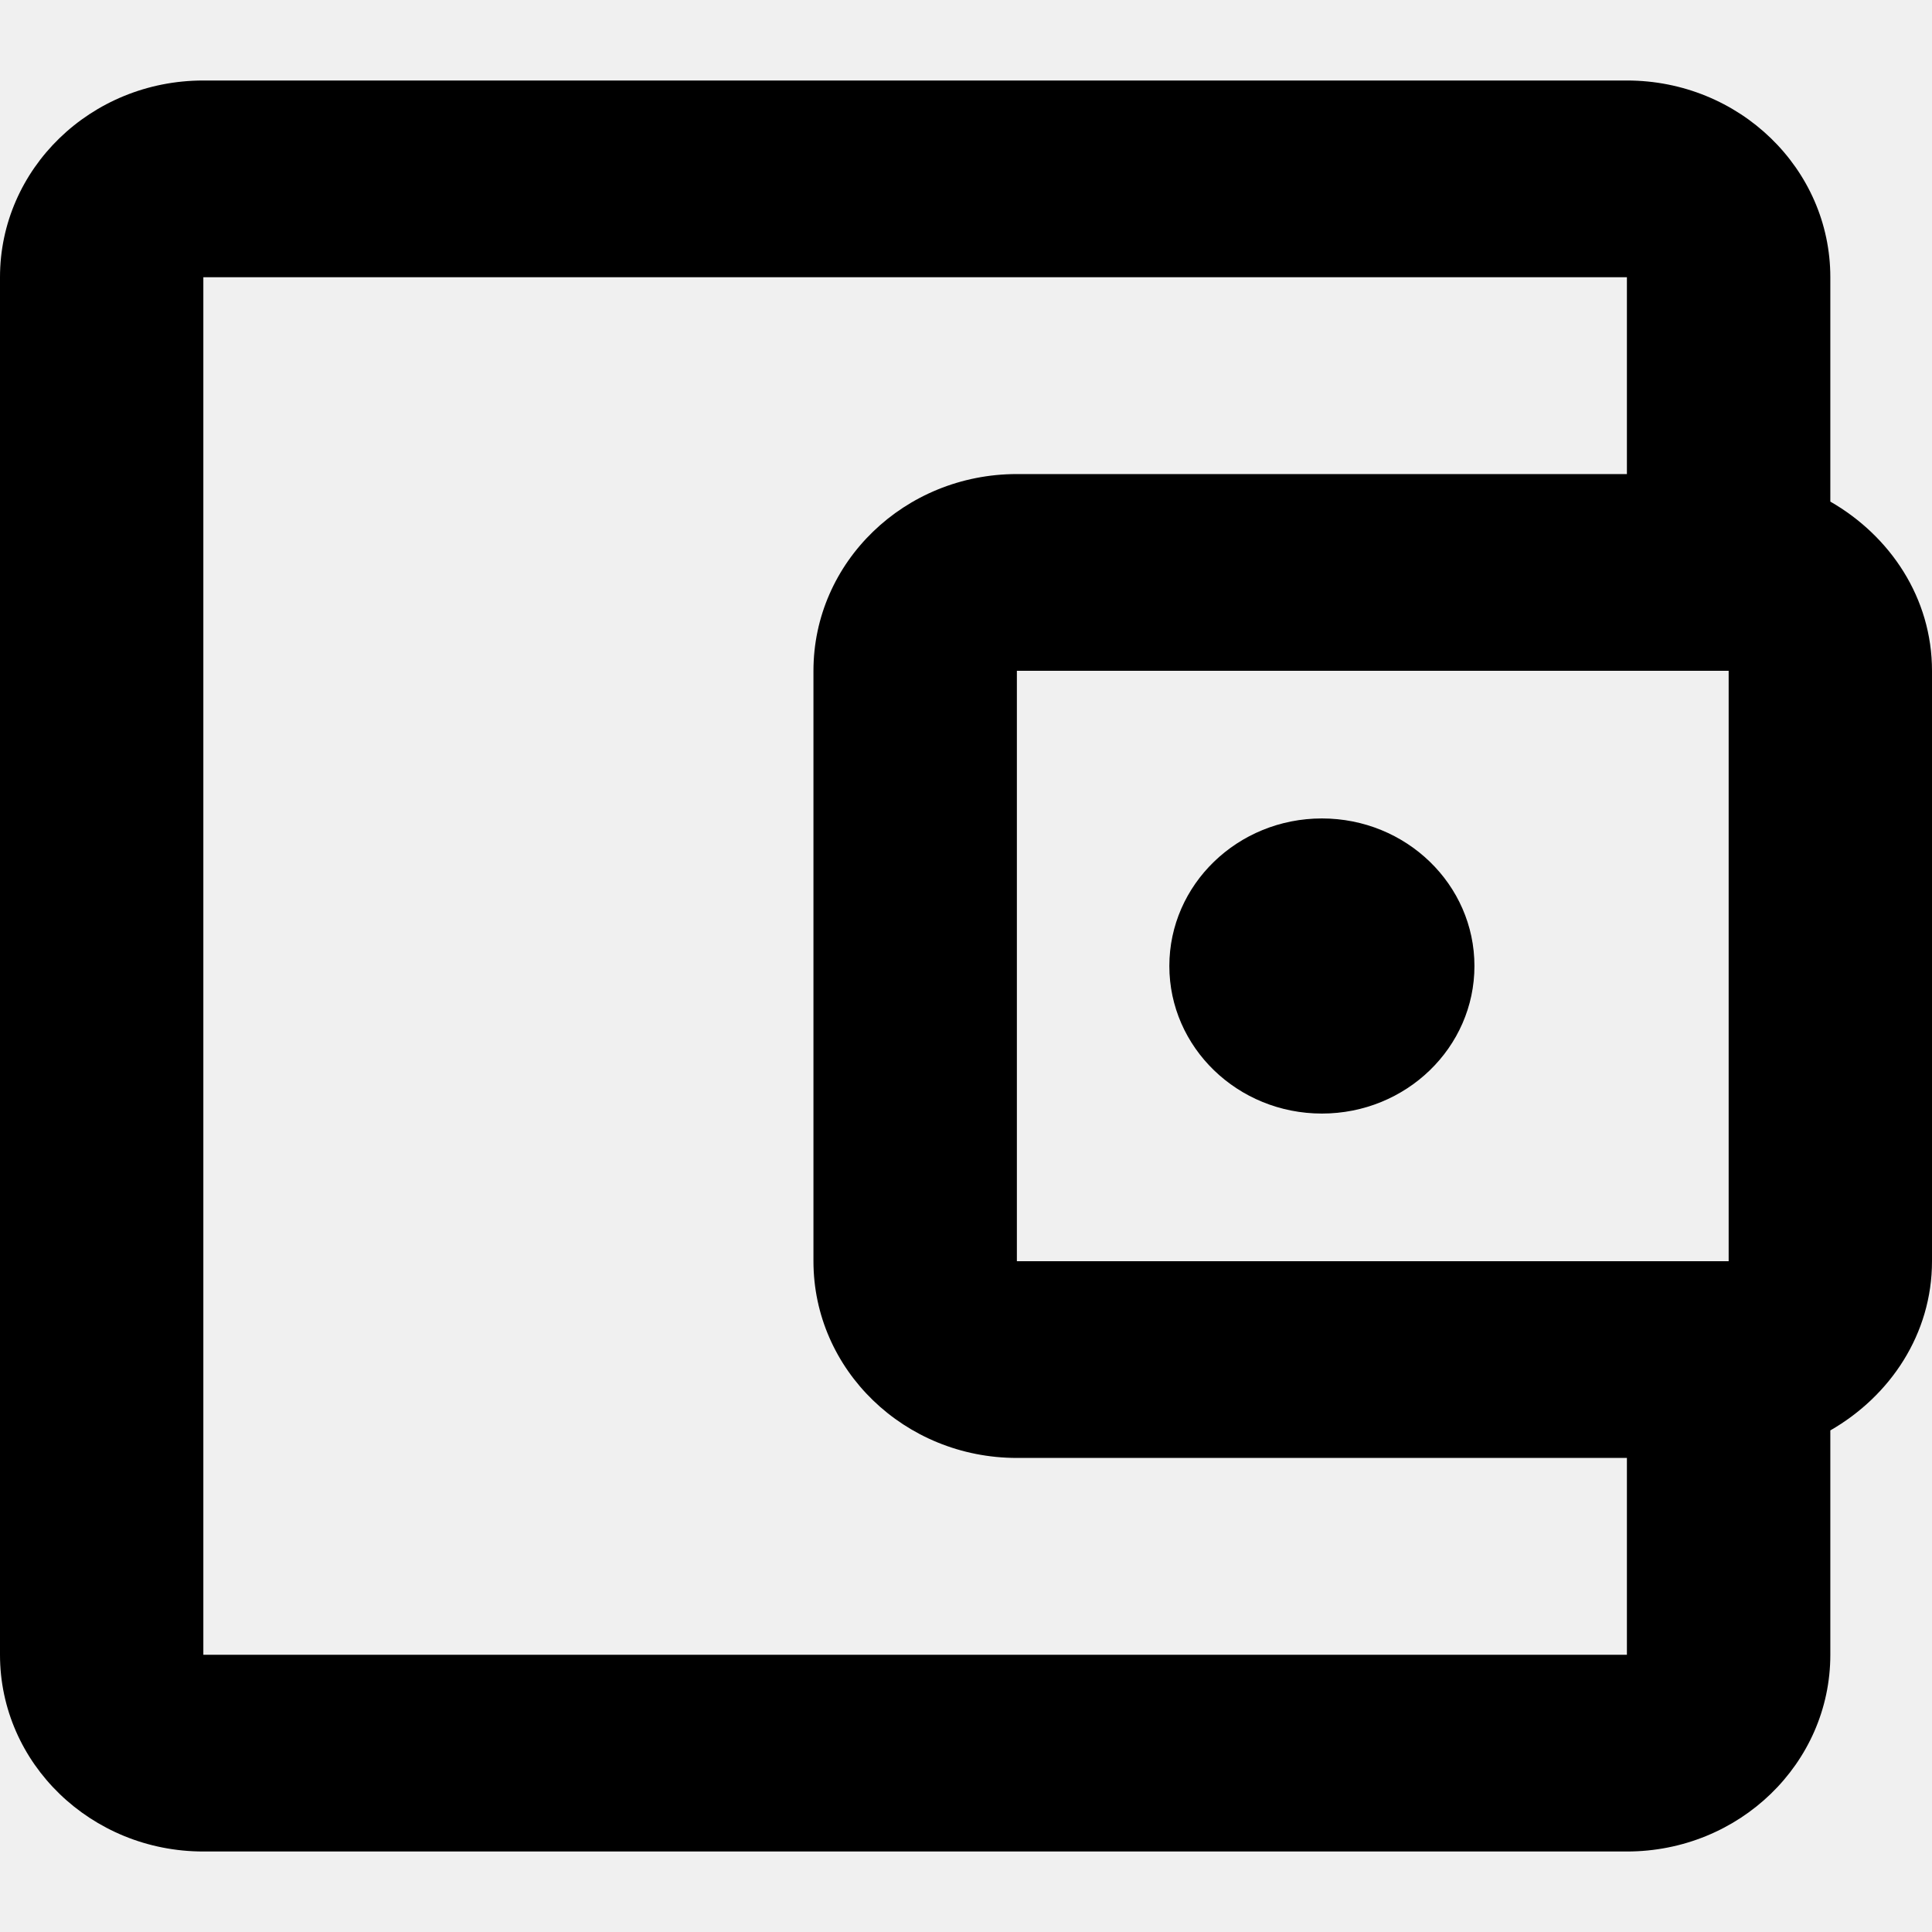
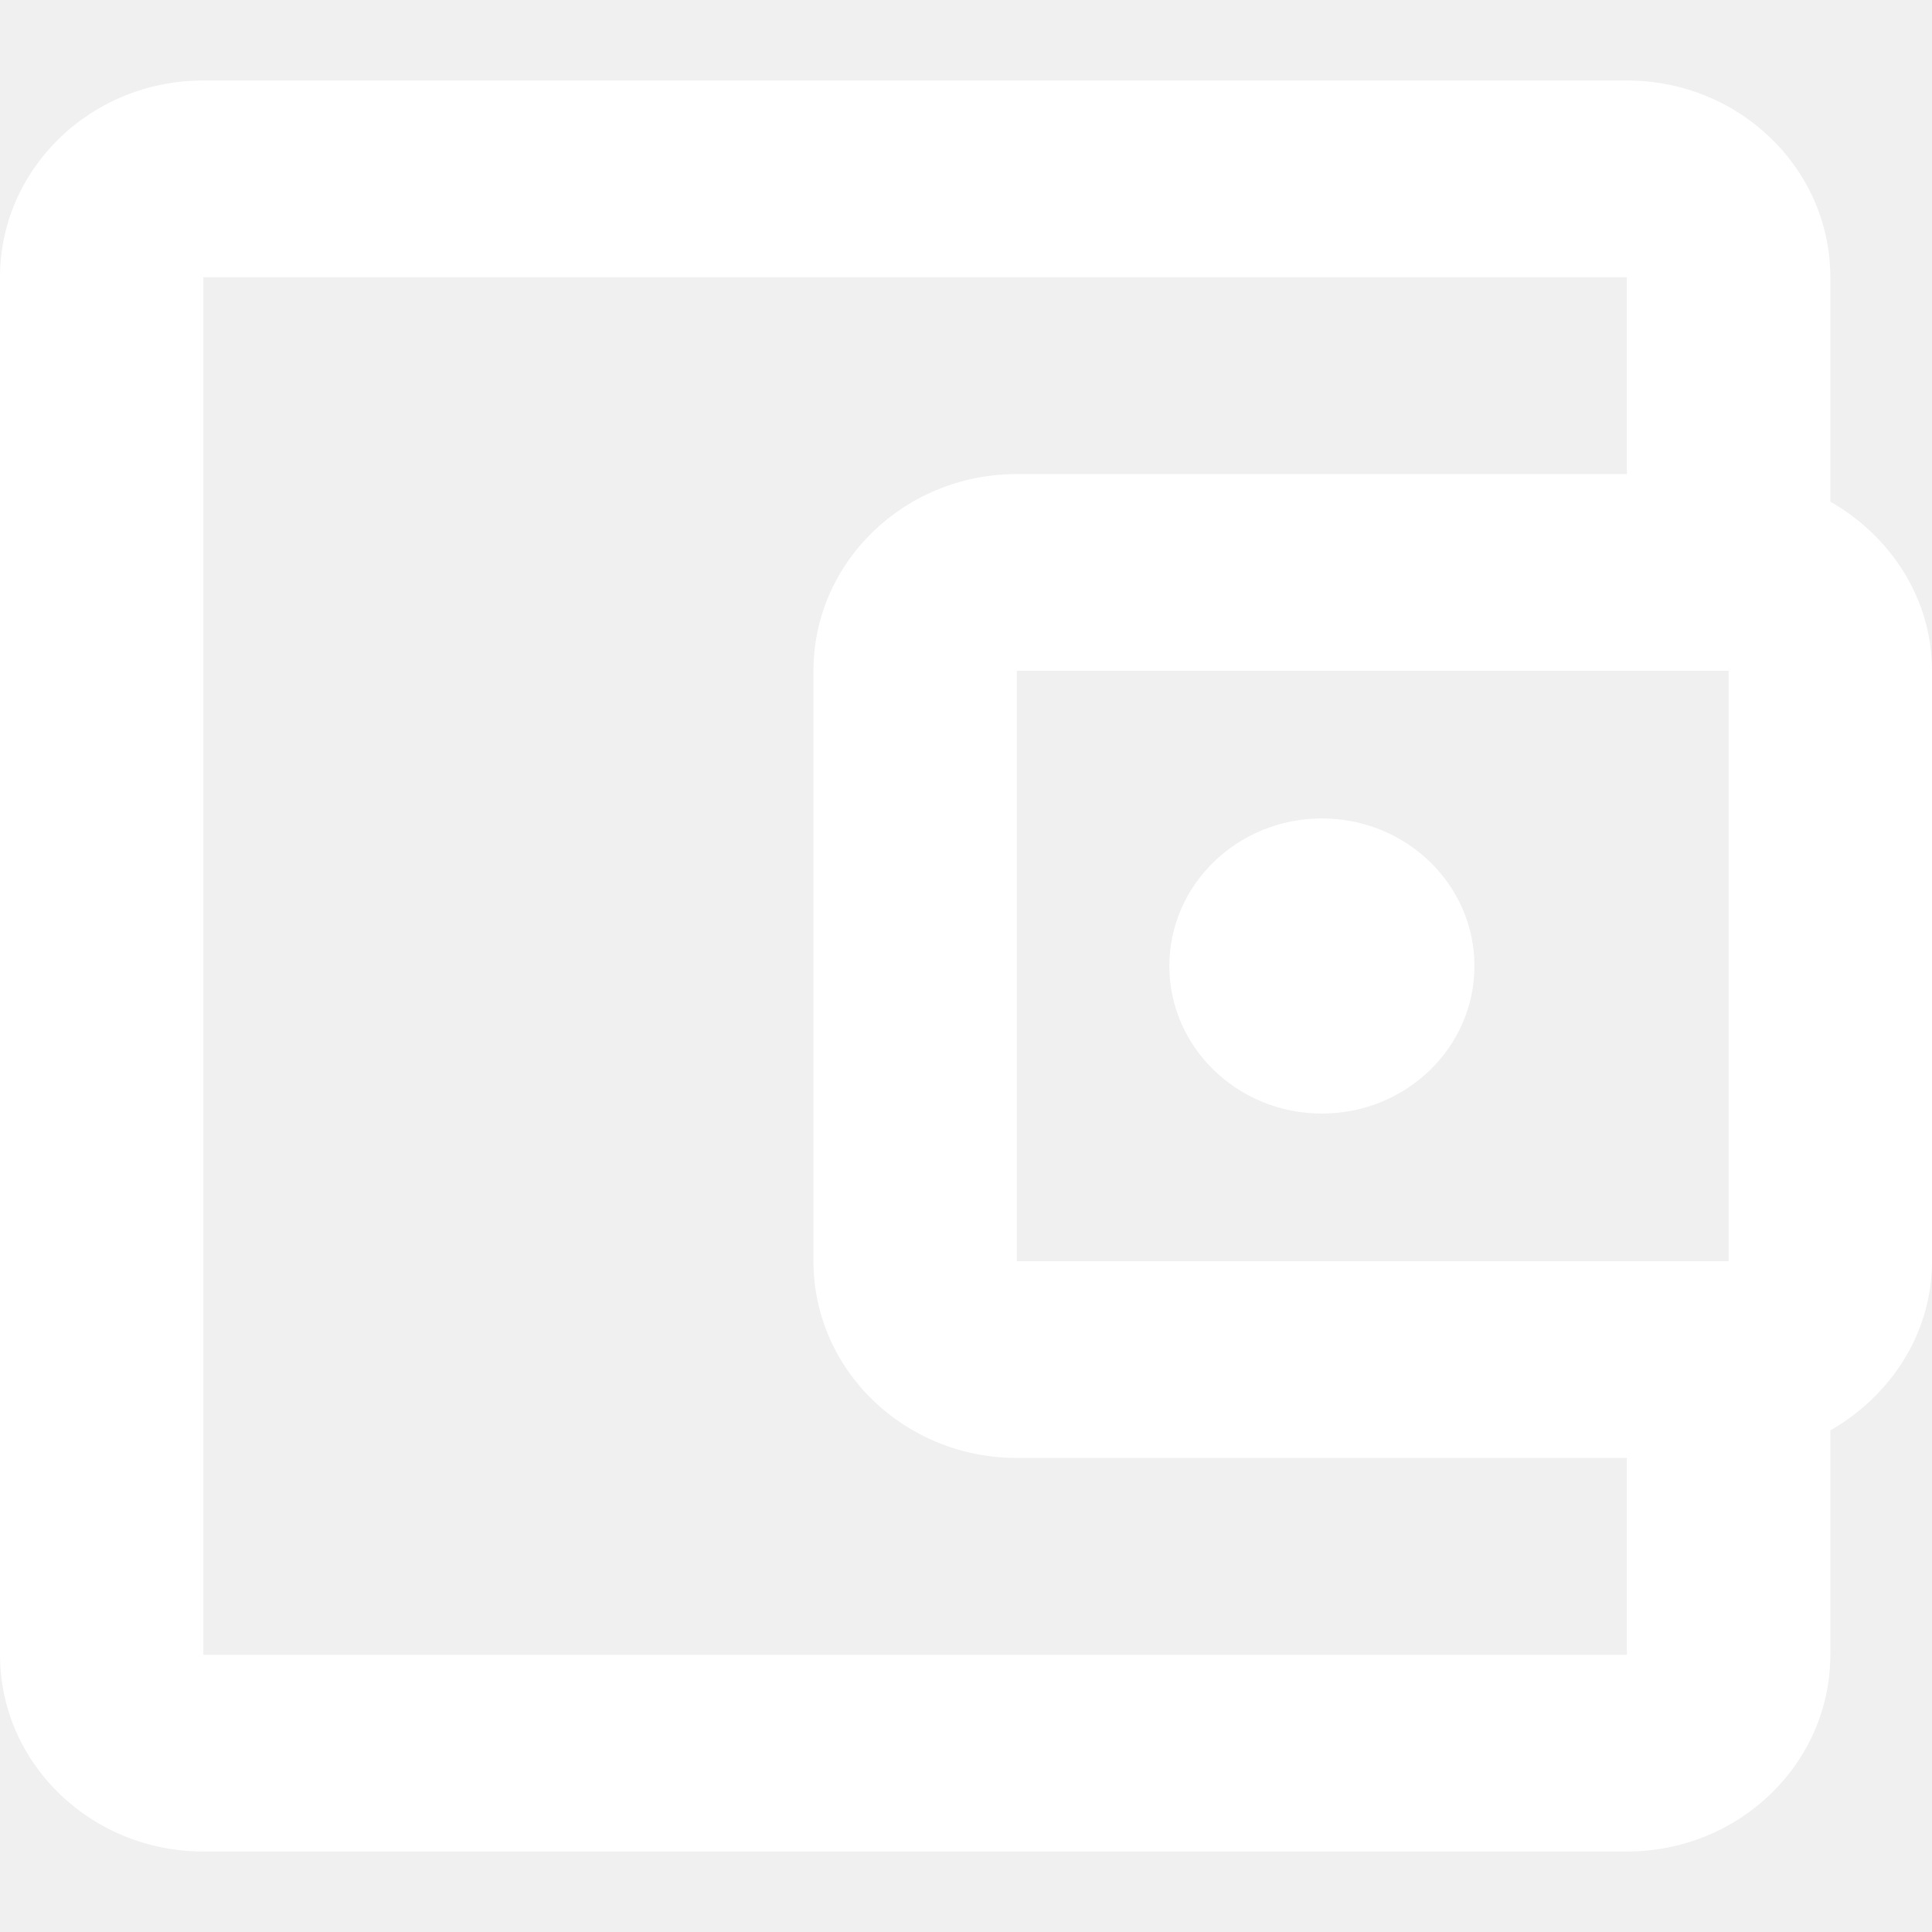
<svg xmlns="http://www.w3.org/2000/svg" width="24" height="24" viewBox="0 0 24 24" fill="none">
-   <path fill-rule="evenodd" clip-rule="evenodd" d="M0 3.444C0 2.1 1.124 1 2.526 1H20.21C21.606 1 22.737 2.094 22.737 3.444V6.231C23.482 6.659 24 7.429 24 8.333V15.667C24 16.571 23.482 17.341 22.737 17.769V20.556C22.737 21.906 21.606 23 20.21 23H2.526C1.131 23 0 21.906 0 20.556V3.444ZM20.21 3.444H2.526V20.556H20.21V18.111H12.632C11.236 18.111 10.105 17.017 10.105 15.667V8.333C10.105 6.983 11.236 5.889 12.632 5.889H20.21V3.444ZM12.632 8.333H21.474V15.667H12.632V8.333ZM14.526 12C14.526 10.988 15.375 10.167 16.421 10.167C17.468 10.167 18.316 10.988 18.316 12C18.316 13.012 17.468 13.833 16.421 13.833C15.375 13.833 14.526 13.012 14.526 12Z" fill="black" />
+   <path fill-rule="evenodd" clip-rule="evenodd" d="M0 3.444C0 2.1 1.124 1 2.526 1H20.21C21.606 1 22.737 2.094 22.737 3.444V6.231C23.482 6.659 24 7.429 24 8.333V15.667C24 16.571 23.482 17.341 22.737 17.769V20.556C22.737 21.906 21.606 23 20.21 23H2.526C1.131 23 0 21.906 0 20.556V3.444ZM20.21 3.444H2.526V20.556H20.21V18.111H12.632C11.236 18.111 10.105 17.017 10.105 15.667V8.333C10.105 6.983 11.236 5.889 12.632 5.889H20.21V3.444ZM12.632 8.333H21.474V15.667H12.632V8.333ZM14.526 12C14.526 10.988 15.375 10.167 16.421 10.167C17.468 10.167 18.316 10.988 18.316 12C18.316 13.012 17.468 13.833 16.421 13.833C15.375 13.833 14.526 13.012 14.526 12Z" fill="#fff" />
</svg>
